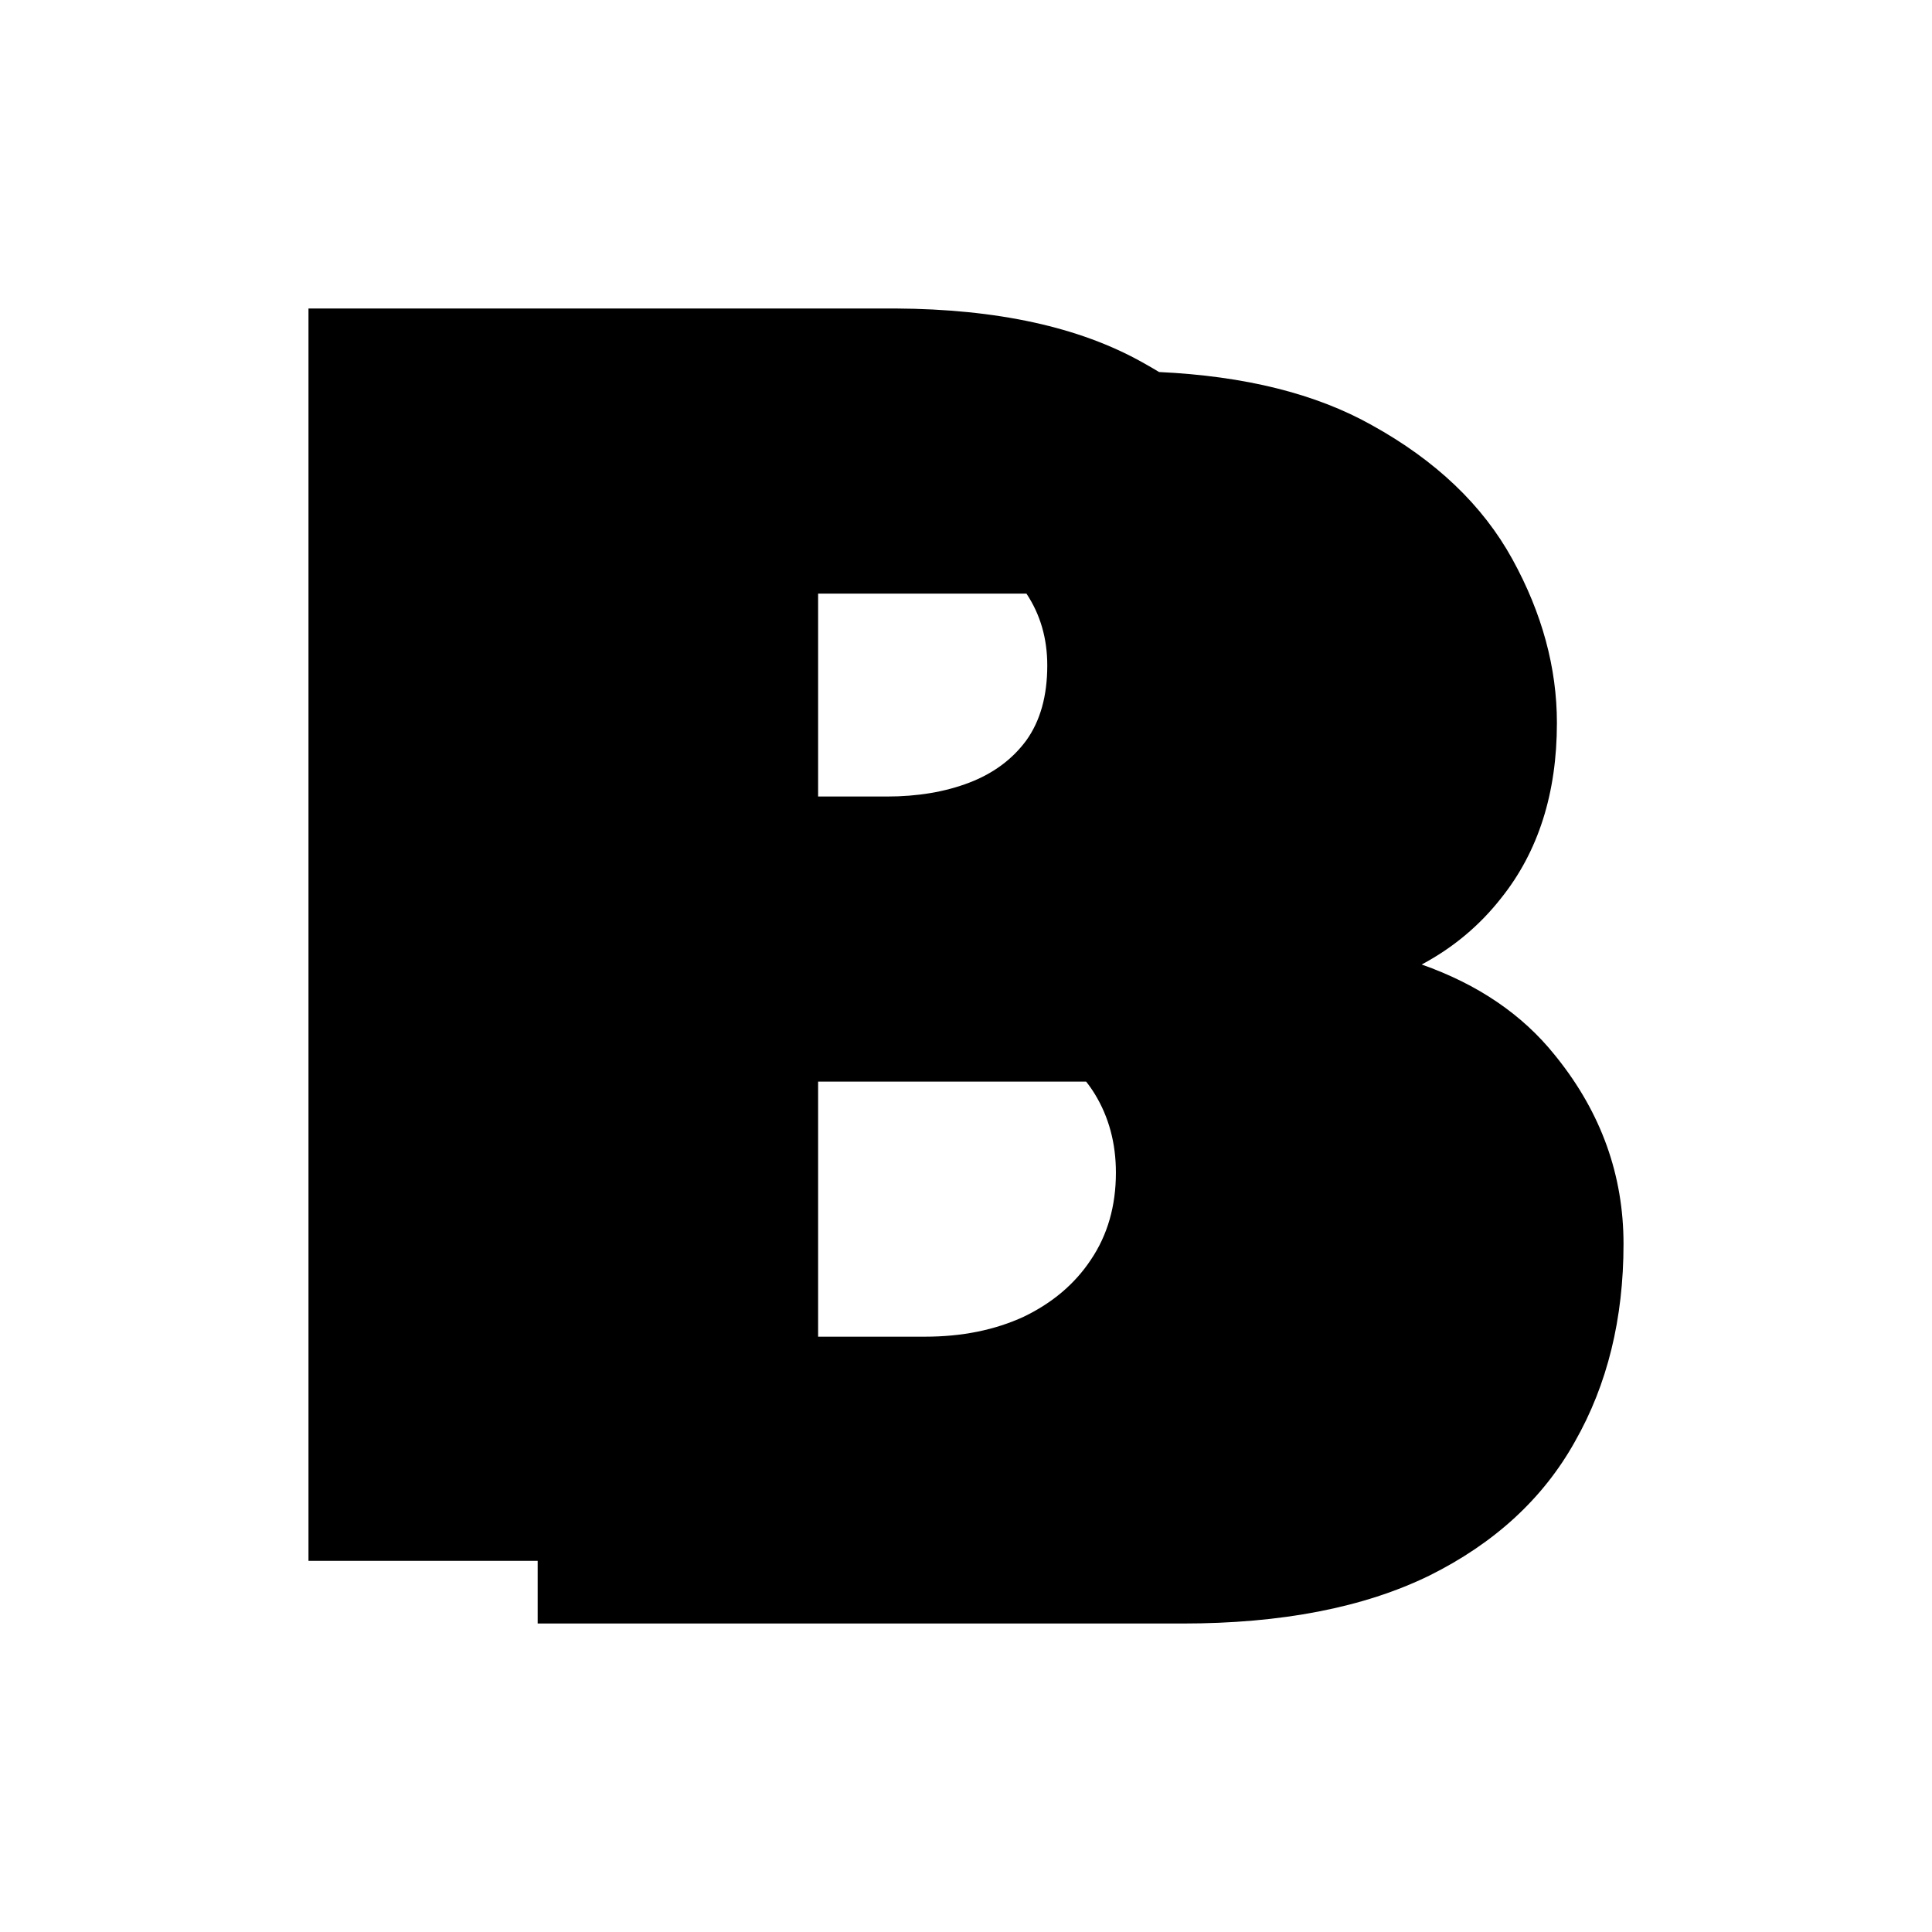
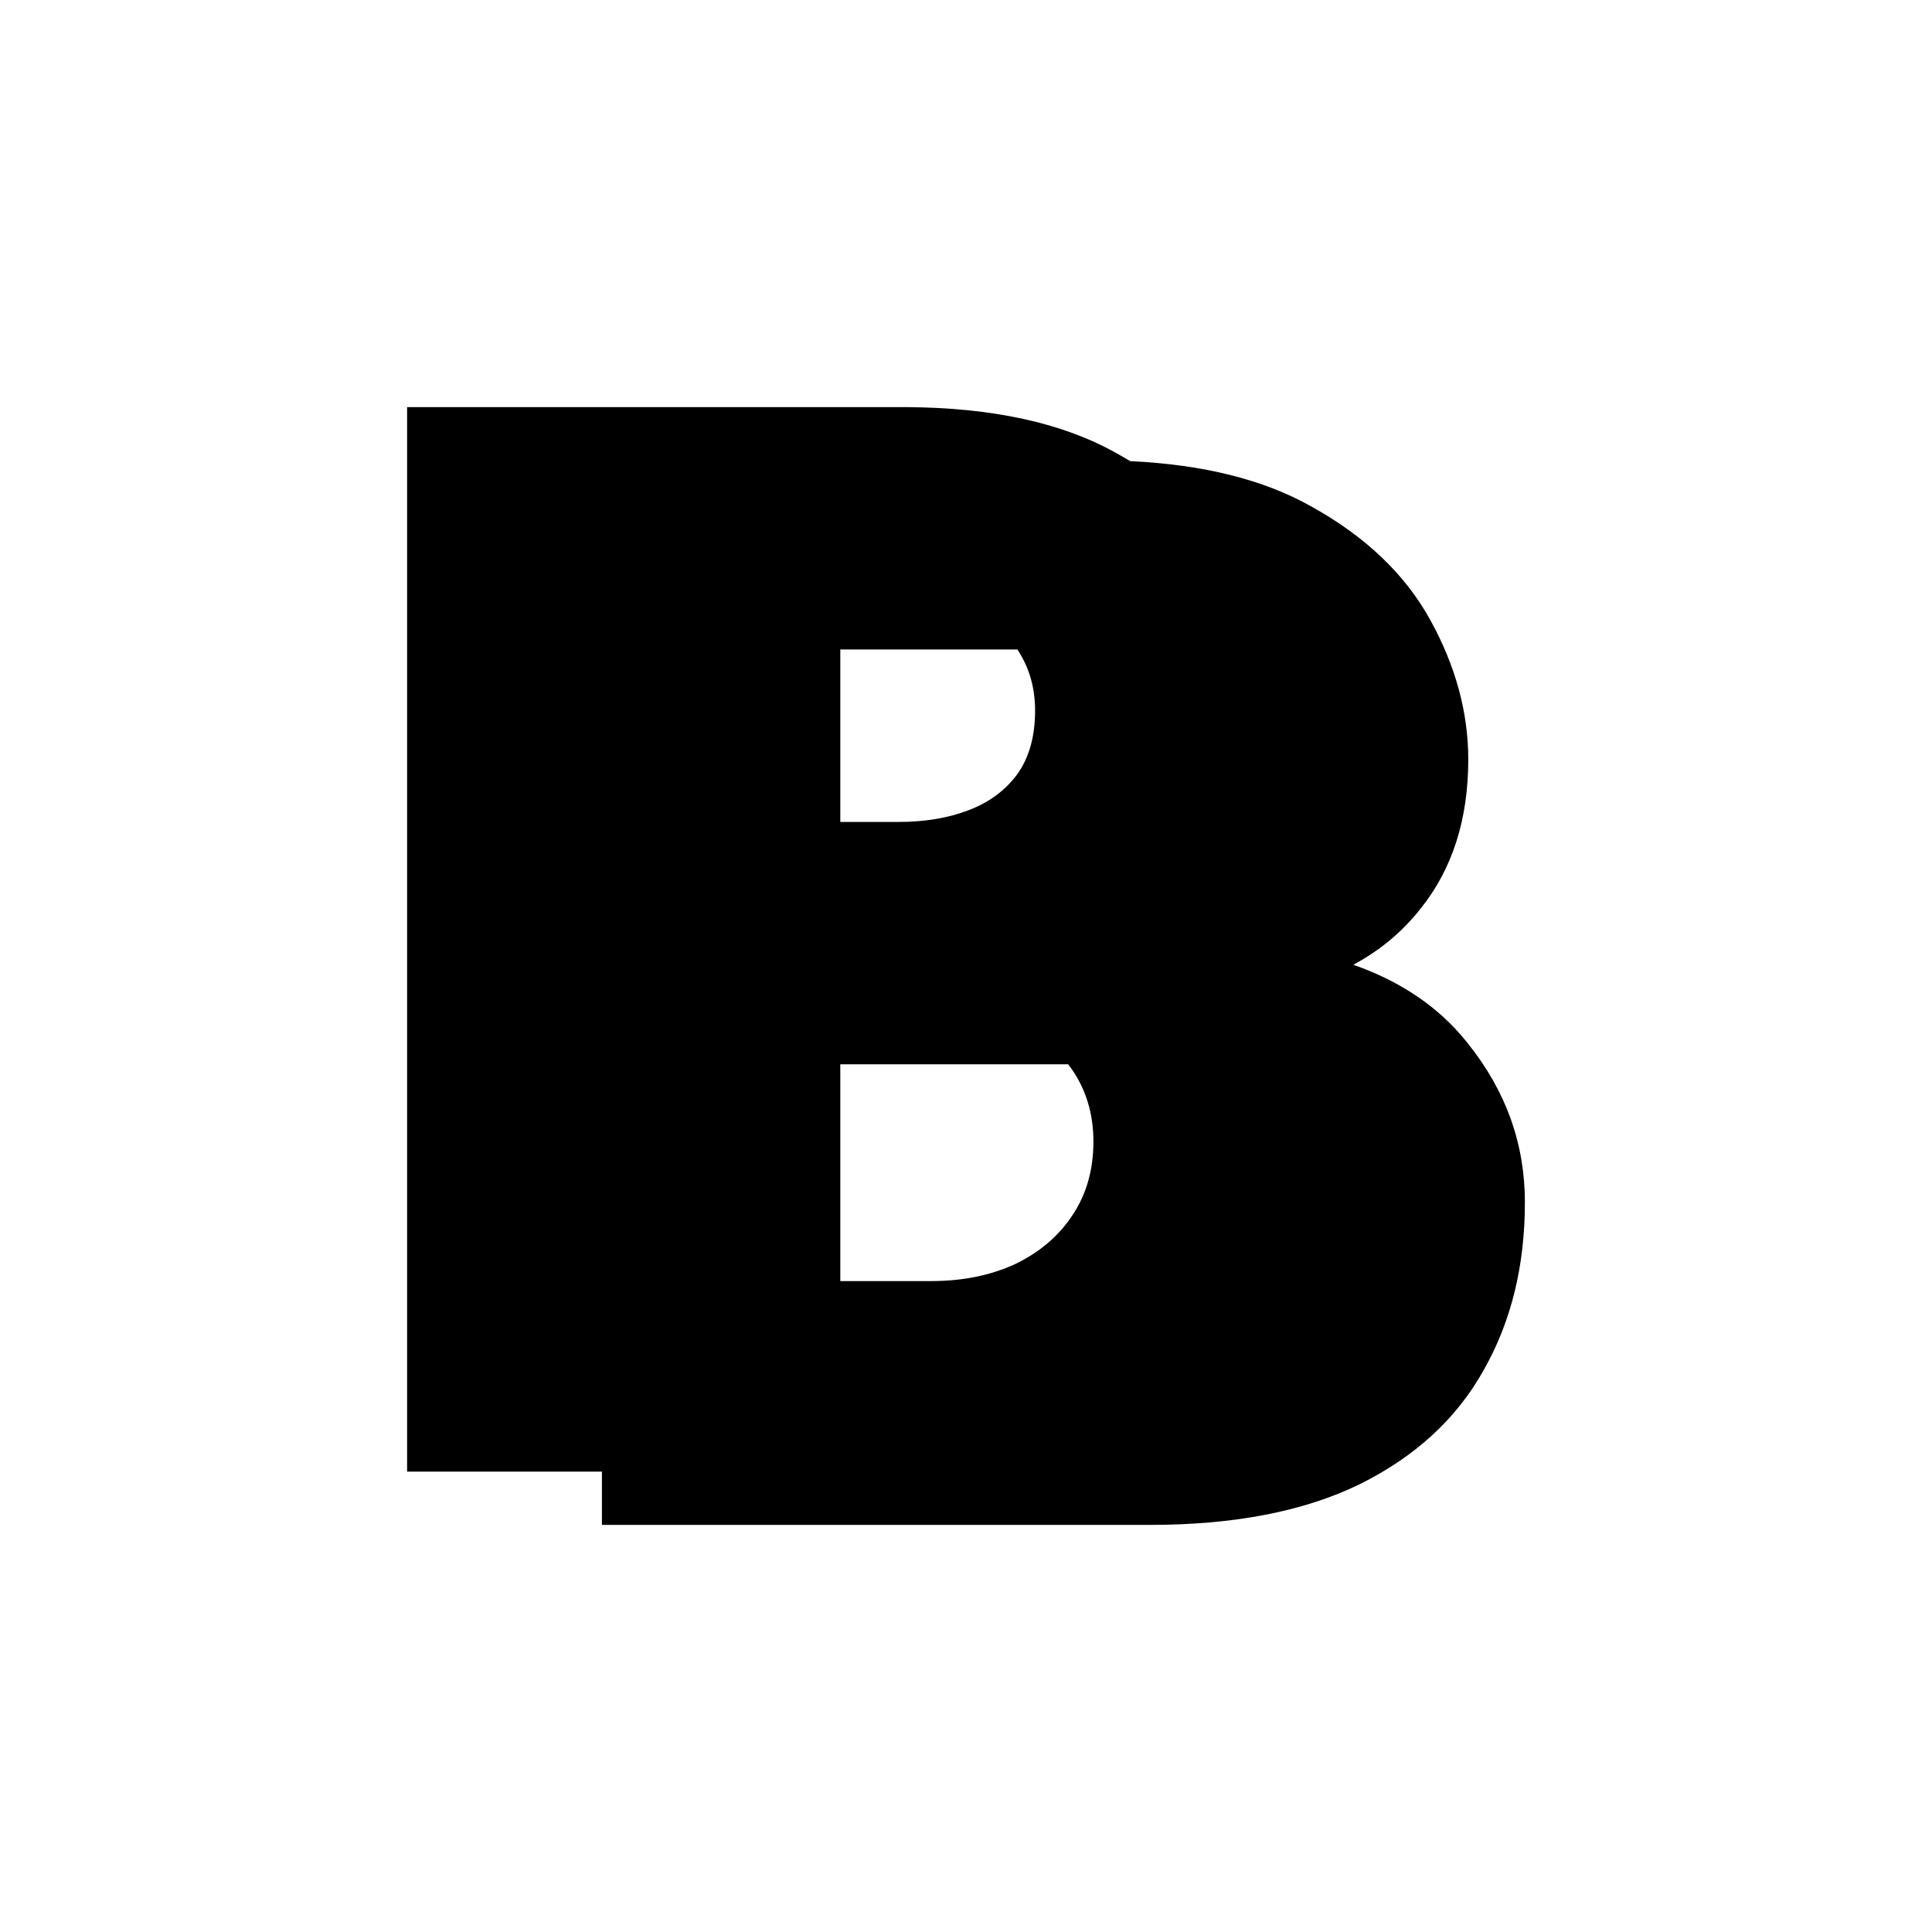
<svg xmlns="http://www.w3.org/2000/svg" width="1024" height="1024" viewBox="0 0 1024 1024" fill="none">
-   <path d="M472.127 163.5L474.695 163.507C528.487 163.8 572.124 173.318 605.572 192.101H605.571C608.566 193.755 611.49 195.45 614.344 197.182C659.871 199.321 697.444 208.686 727.04 225.305H727.041C760.988 244.059 785.85 267.75 801.595 296.384C817.322 324.986 825.193 353.912 825.193 383.156C825.193 420.377 815.361 451.331 795.663 475.983L795.662 475.982C784.193 490.601 770.144 502.343 753.52 511.212C783.272 521.693 806.778 537.658 824.012 559.125L825.143 560.527C848.709 590.02 860.5 622.956 860.5 659.32C860.5 698.976 851.924 733.889 834.759 764.045L834.76 764.046C817.943 794.216 792.186 817.91 757.514 835.133L757.511 835.135C722.83 852.055 679.24 860.5 626.766 860.5H284.973V827.295H163.5V163.5H472.127ZM433.616 708.465H490.314C509.868 708.465 527.271 704.947 542.53 697.924C557.789 690.595 569.66 680.527 578.163 667.724L578.166 667.72C587.019 654.618 591.453 639.222 591.453 621.513C591.453 605.947 587.73 592.076 580.293 579.888C578.895 577.597 577.359 575.398 575.685 573.289H433.616V708.465ZM433.616 422.174H469.986C486.342 422.174 500.902 419.727 513.674 414.843C526.432 409.964 536.514 402.501 543.941 392.459C551.352 382.132 555.077 368.895 555.077 352.712C555.077 338.384 551.395 325.69 544.03 314.615H433.616V422.174Z" fill="black" />
+   <g transform="translate(512 512) scale(0.85) translate(-512 -512)">
+     <path d="M472.127 163.5L474.695 163.507C528.487 163.8 572.124 173.318 605.572 192.101H605.571C608.566 193.755 611.49 195.45 614.344 197.182C659.871 199.321 697.444 208.686 727.04 225.305H727.041C760.988 244.059 785.85 267.75 801.595 296.384C817.322 324.986 825.193 353.912 825.193 383.156C825.193 420.377 815.361 451.331 795.663 475.983L795.662 475.982C784.193 490.601 770.144 502.343 753.52 511.212C783.272 521.693 806.778 537.658 824.012 559.125L825.143 560.527C848.709 590.02 860.5 622.956 860.5 659.32C860.5 698.976 851.924 733.889 834.759 764.045L834.76 764.046C817.943 794.216 792.186 817.91 757.514 835.133L757.511 835.135C722.83 852.055 679.24 860.5 626.766 860.5H284.973V827.295H163.5V163.5H472.127ZM433.616 708.465H490.314C509.868 708.465 527.271 704.947 542.53 697.924C557.789 690.595 569.66 680.527 578.163 667.724L578.166 667.72C587.019 654.618 591.453 639.222 591.453 621.513C591.453 605.947 587.73 592.076 580.293 579.888C578.895 577.597 577.359 575.398 575.685 573.289H433.616V708.465ZM433.616 422.174H469.986C486.342 422.174 500.902 419.727 513.674 414.843C526.432 409.964 536.514 402.501 543.941 392.459C551.352 382.132 555.077 368.895 555.077 352.712C555.077 338.384 551.395 325.69 544.03 314.615H433.616V422.174Z" fill="black" />
+   </g>
</svg>
